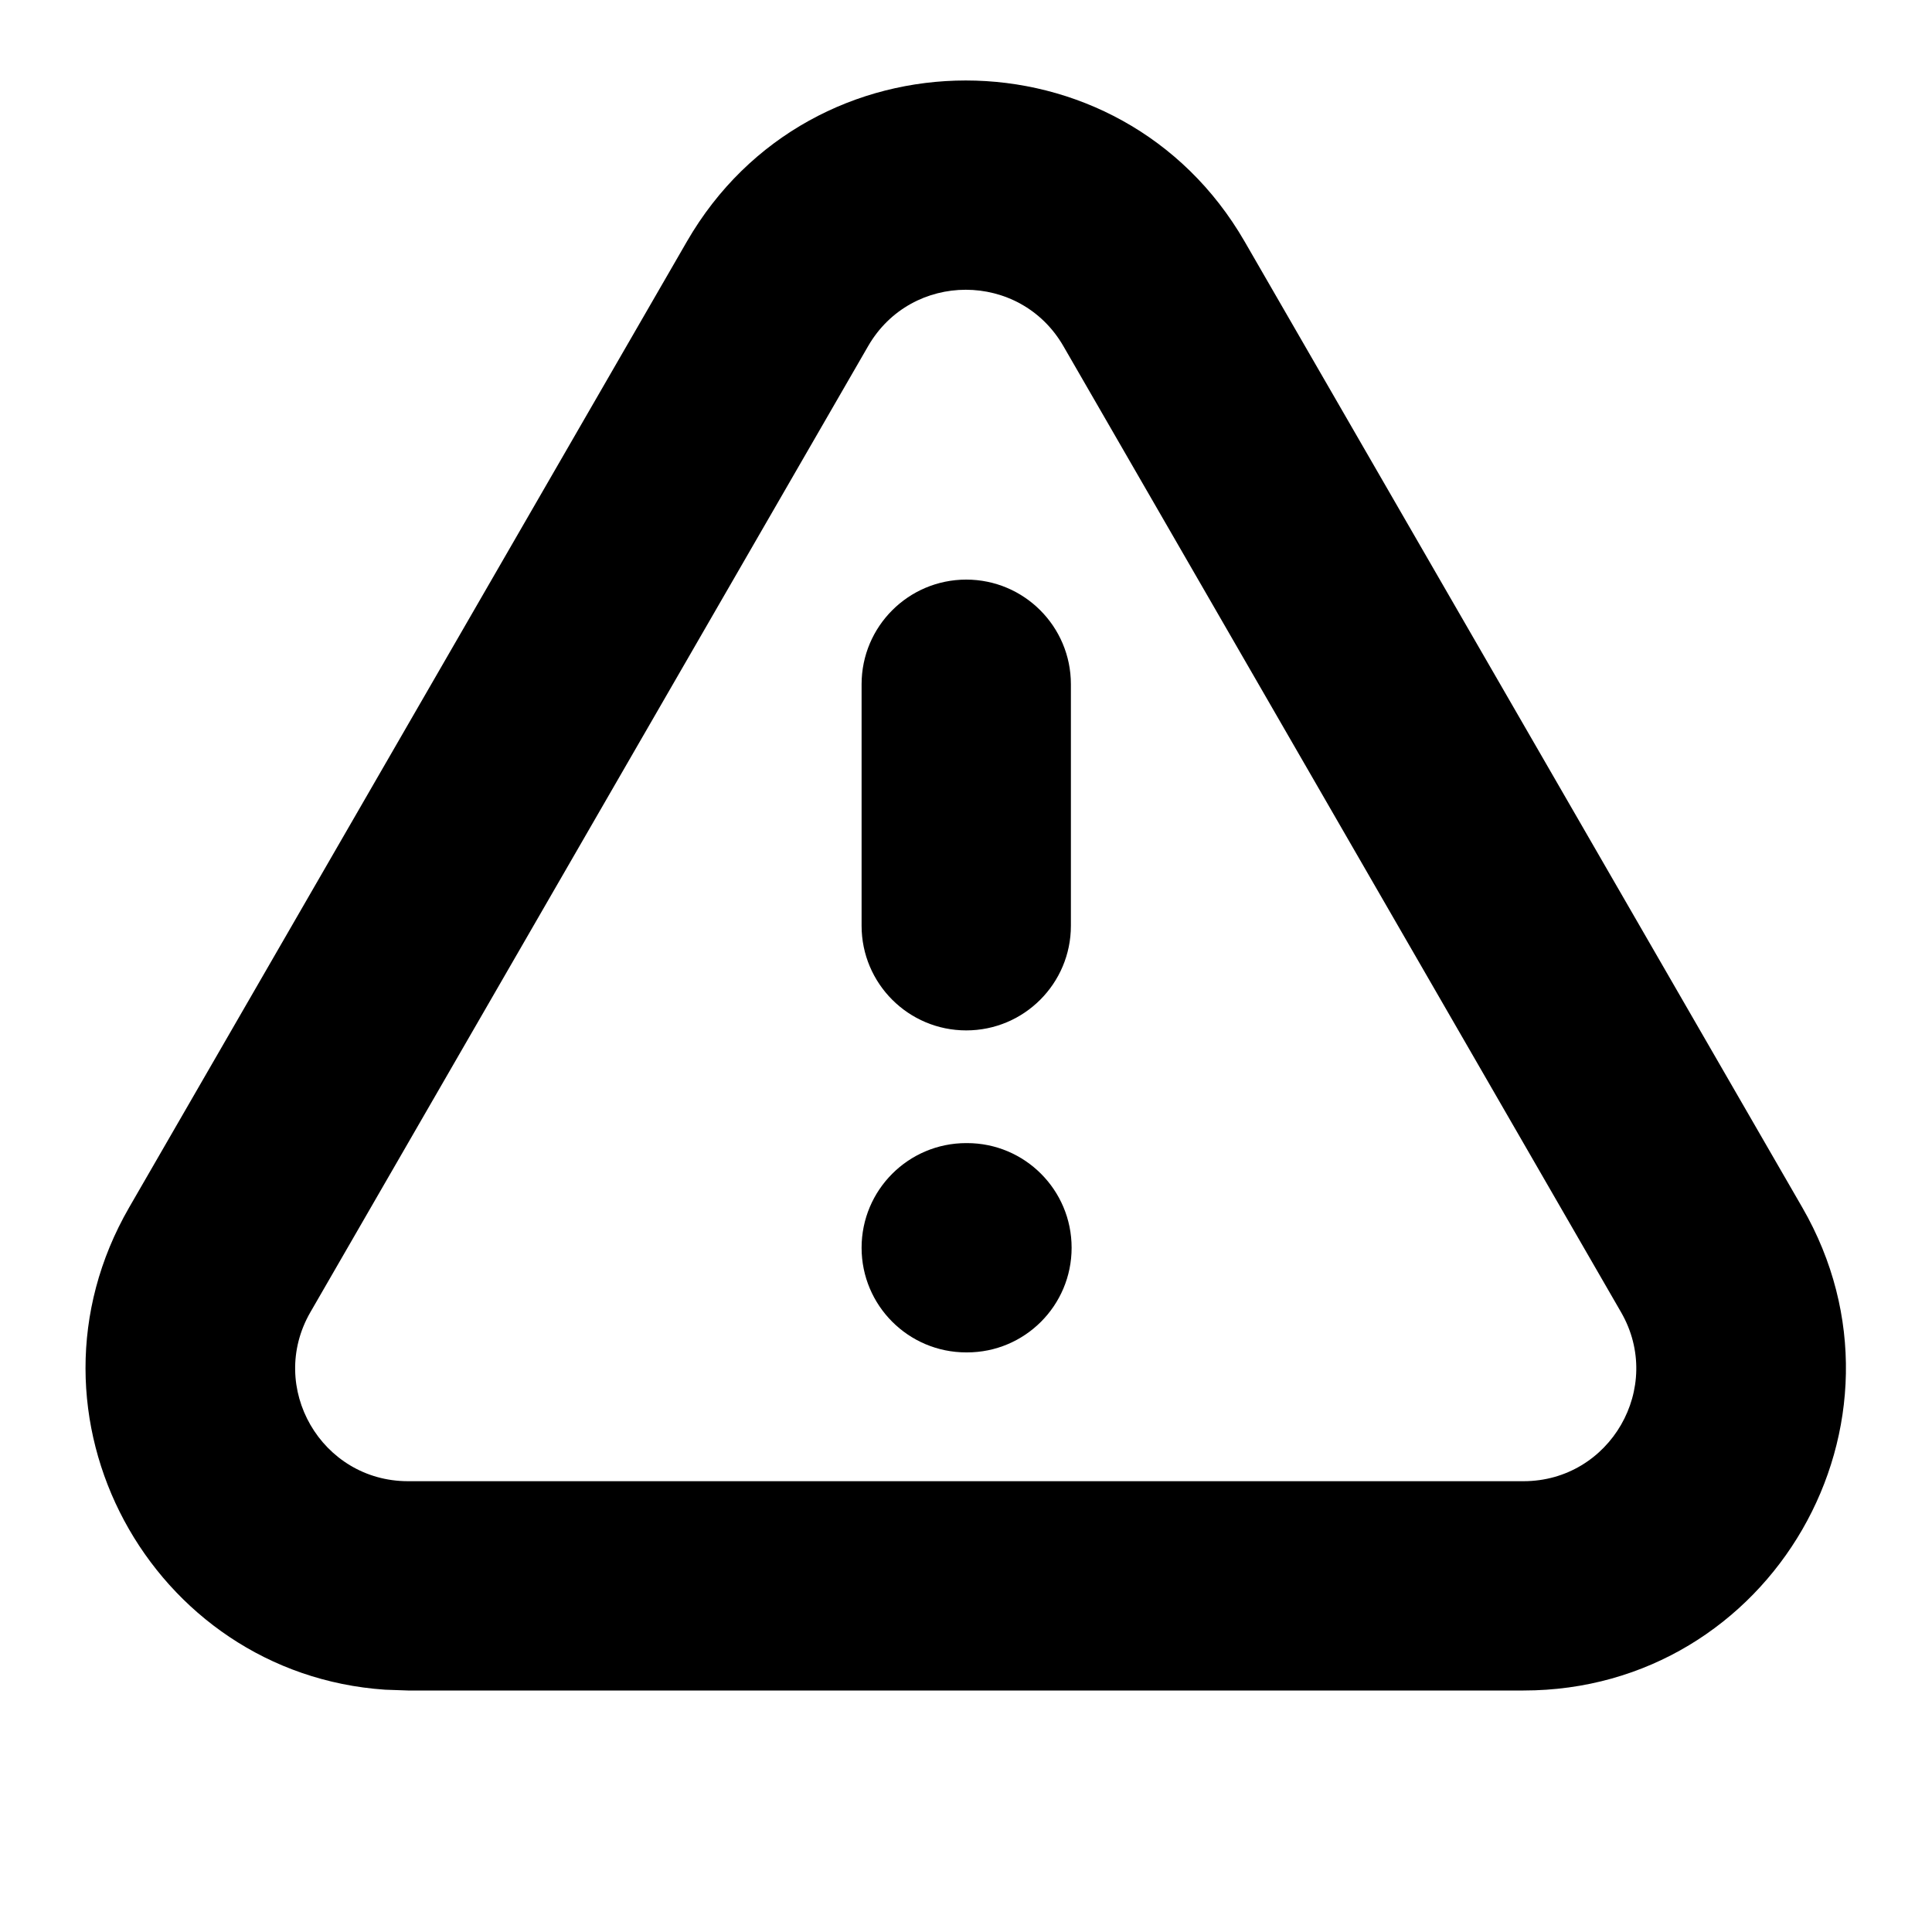
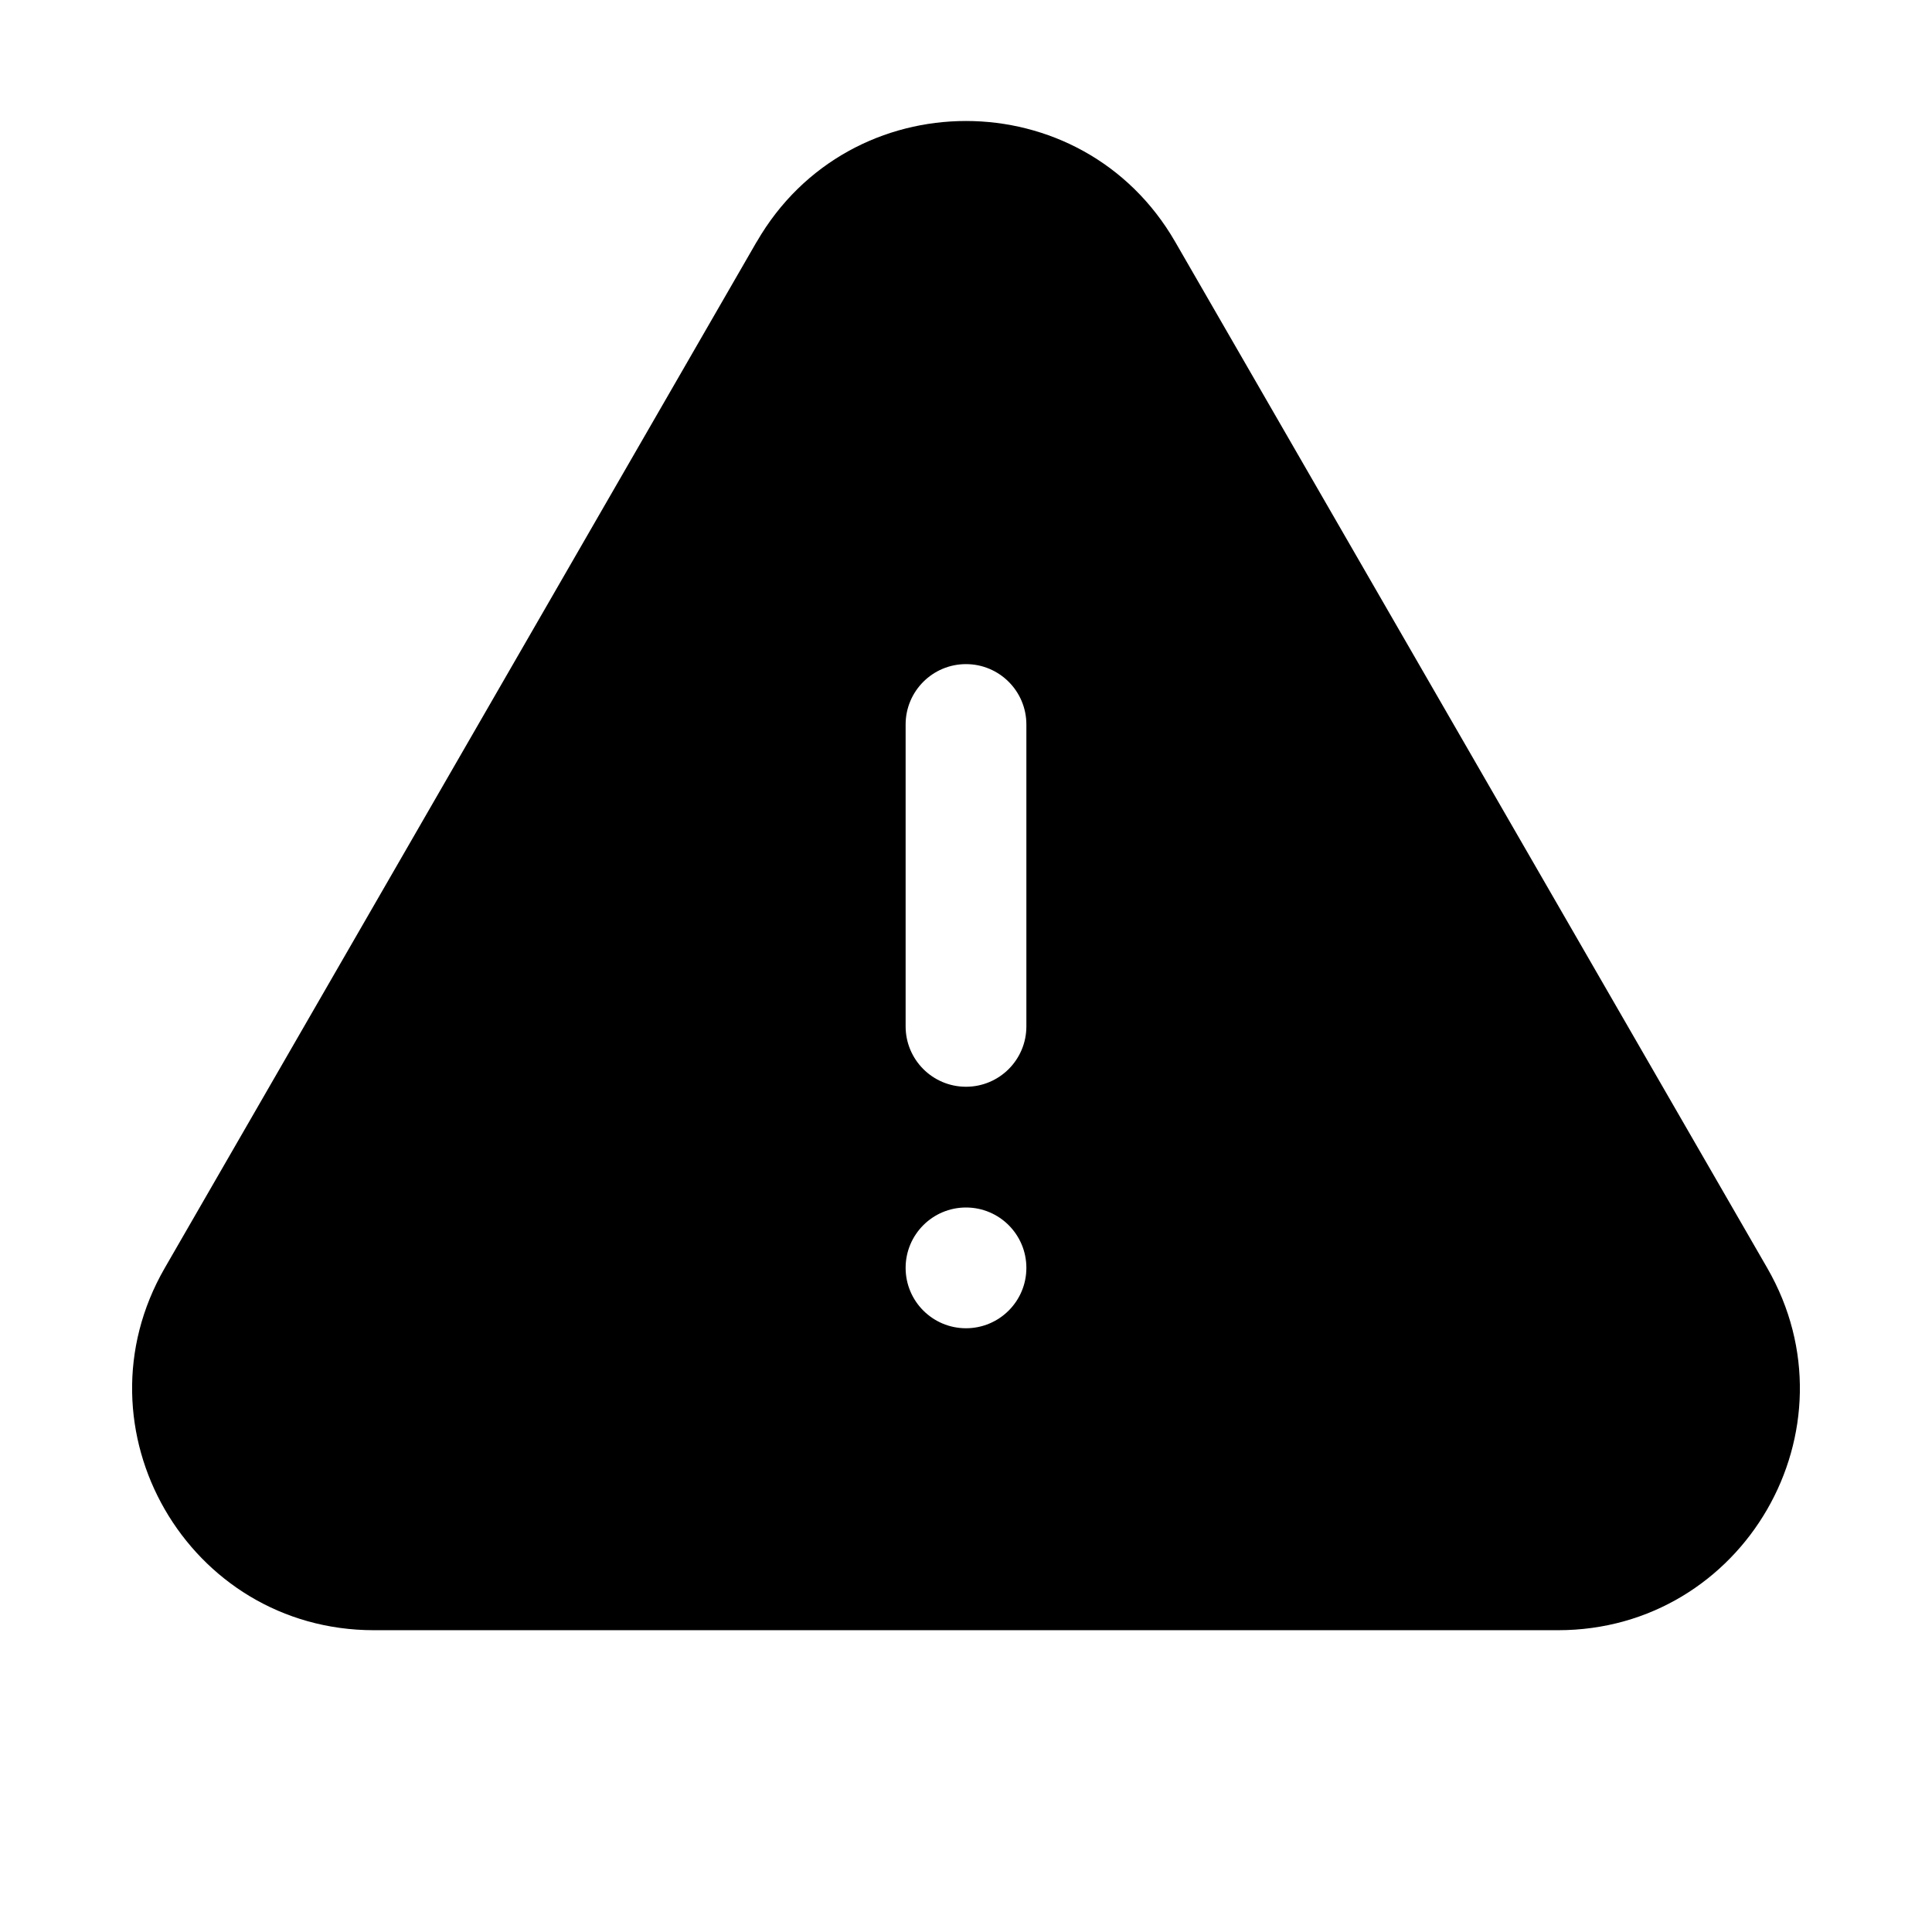
<svg xmlns="http://www.w3.org/2000/svg" viewBox="0 0 24 24" fill="currentColor">
-   <path fill-rule="evenodd" clip-rule="evenodd" d="M12.013 14.2C12.731 14.2 13.312 14.782 13.312 15.5C13.312 16.218 12.731 16.8 12.013 16.8H12.003C11.285 16.8 10.703 16.218 10.703 15.5C10.703 14.782 11.285 14.2 12.003 14.2H12.013ZM12.003 7.2C12.721 7.2 13.303 7.782 13.303 8.5V11.5C13.303 12.218 12.721 12.8 12.003 12.8C11.285 12.8 10.703 12.218 10.703 11.5V8.5C10.703 7.782 11.285 7.2 12.003 7.2Z" fill="currentColor" />
-   <path d="M8.533 3C10.073 0.333 13.921 0.333 15.461 3L22.389 15C23.929 17.666 22.004 21 18.925 21V18.4C20.002 18.4 20.676 17.233 20.137 16.3L13.21 4.3C12.671 3.366 11.323 3.366 10.784 4.3L3.856 16.3C3.317 17.233 3.991 18.4 5.069 18.4V21L4.783 20.99C1.872 20.792 0.113 17.583 1.604 15L8.533 3ZM18.925 18.4V21H5.069V18.4H18.925Z" fill="currentColor" />
+   <path fill-rule="evenodd" clip-rule="evenodd" d="M9.401 3.003c1.155-2 4.043-2 5.197 0l7.355 12.748c1.154 2-.29 4.5-2.599 4.5H4.645c-2.309 0-3.752-2.5-2.598-4.5L9.4 3.003zM12 8.25a.75.75 0 01.75.75v3.75a.75.75 0 01-1.5 0V9a.75.75 0 01.75-.75zm0 8.25a.75.75 0 100-1.5.75.75 0 000 1.5z" />
</svg>
